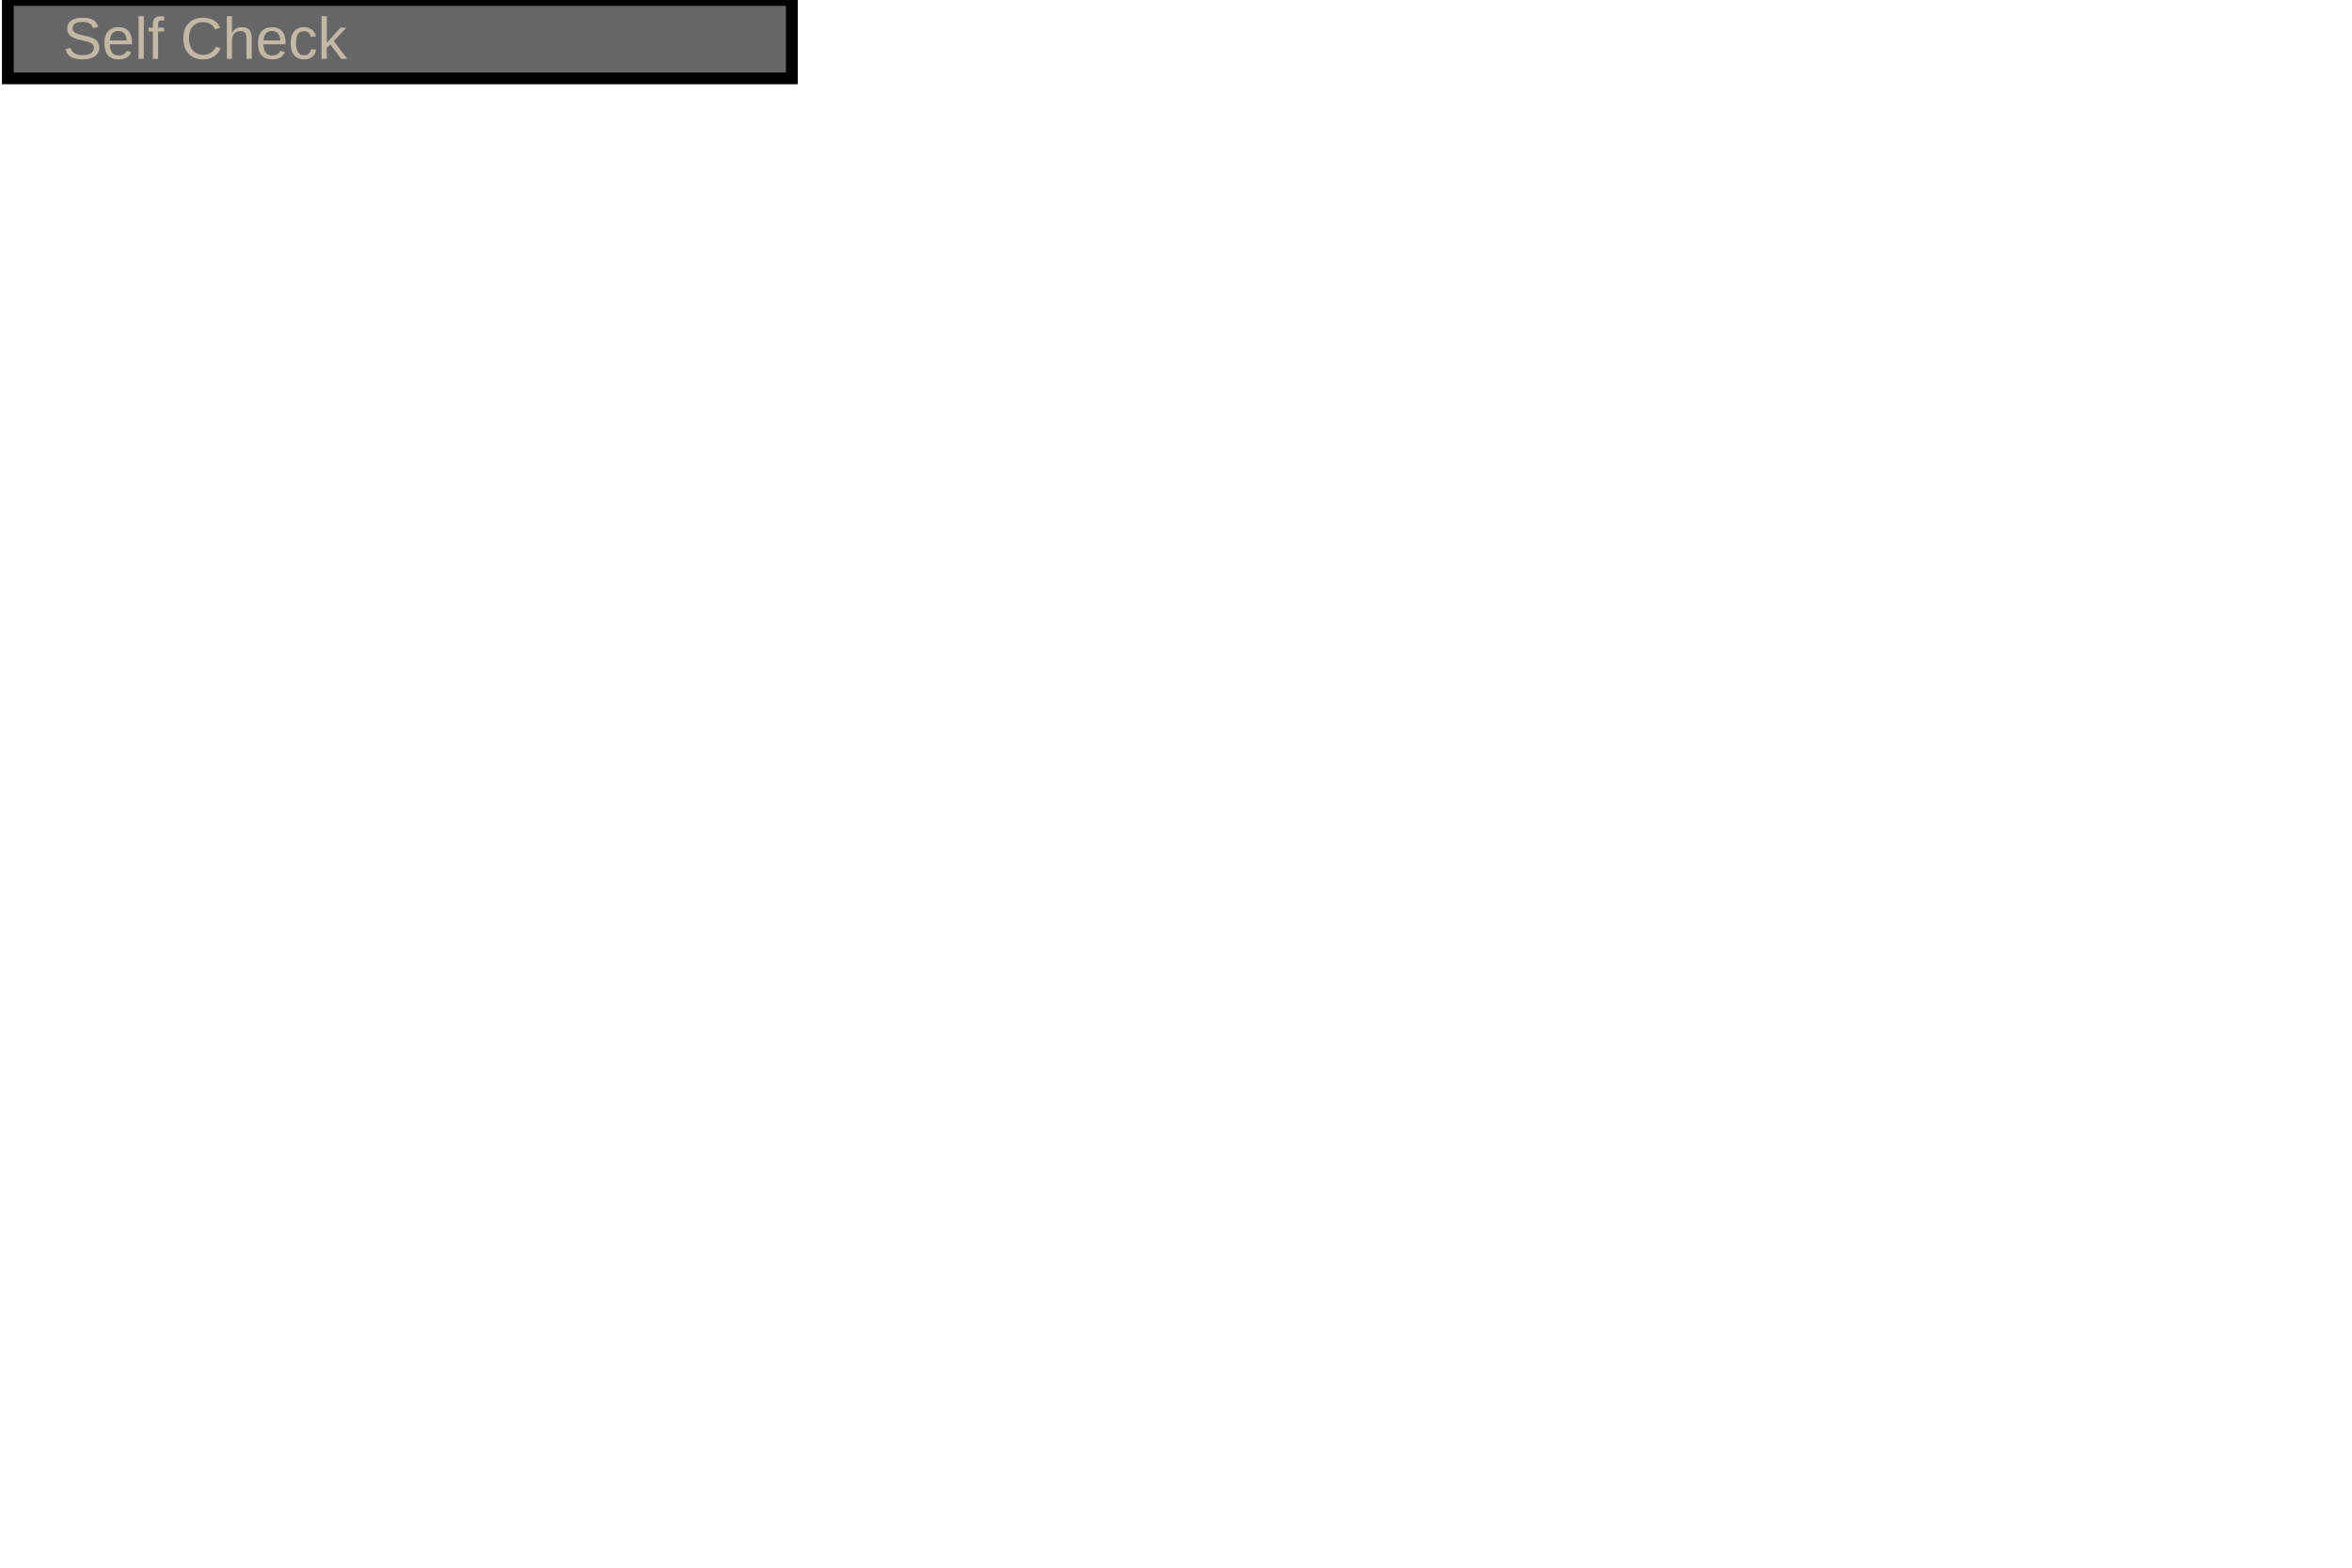
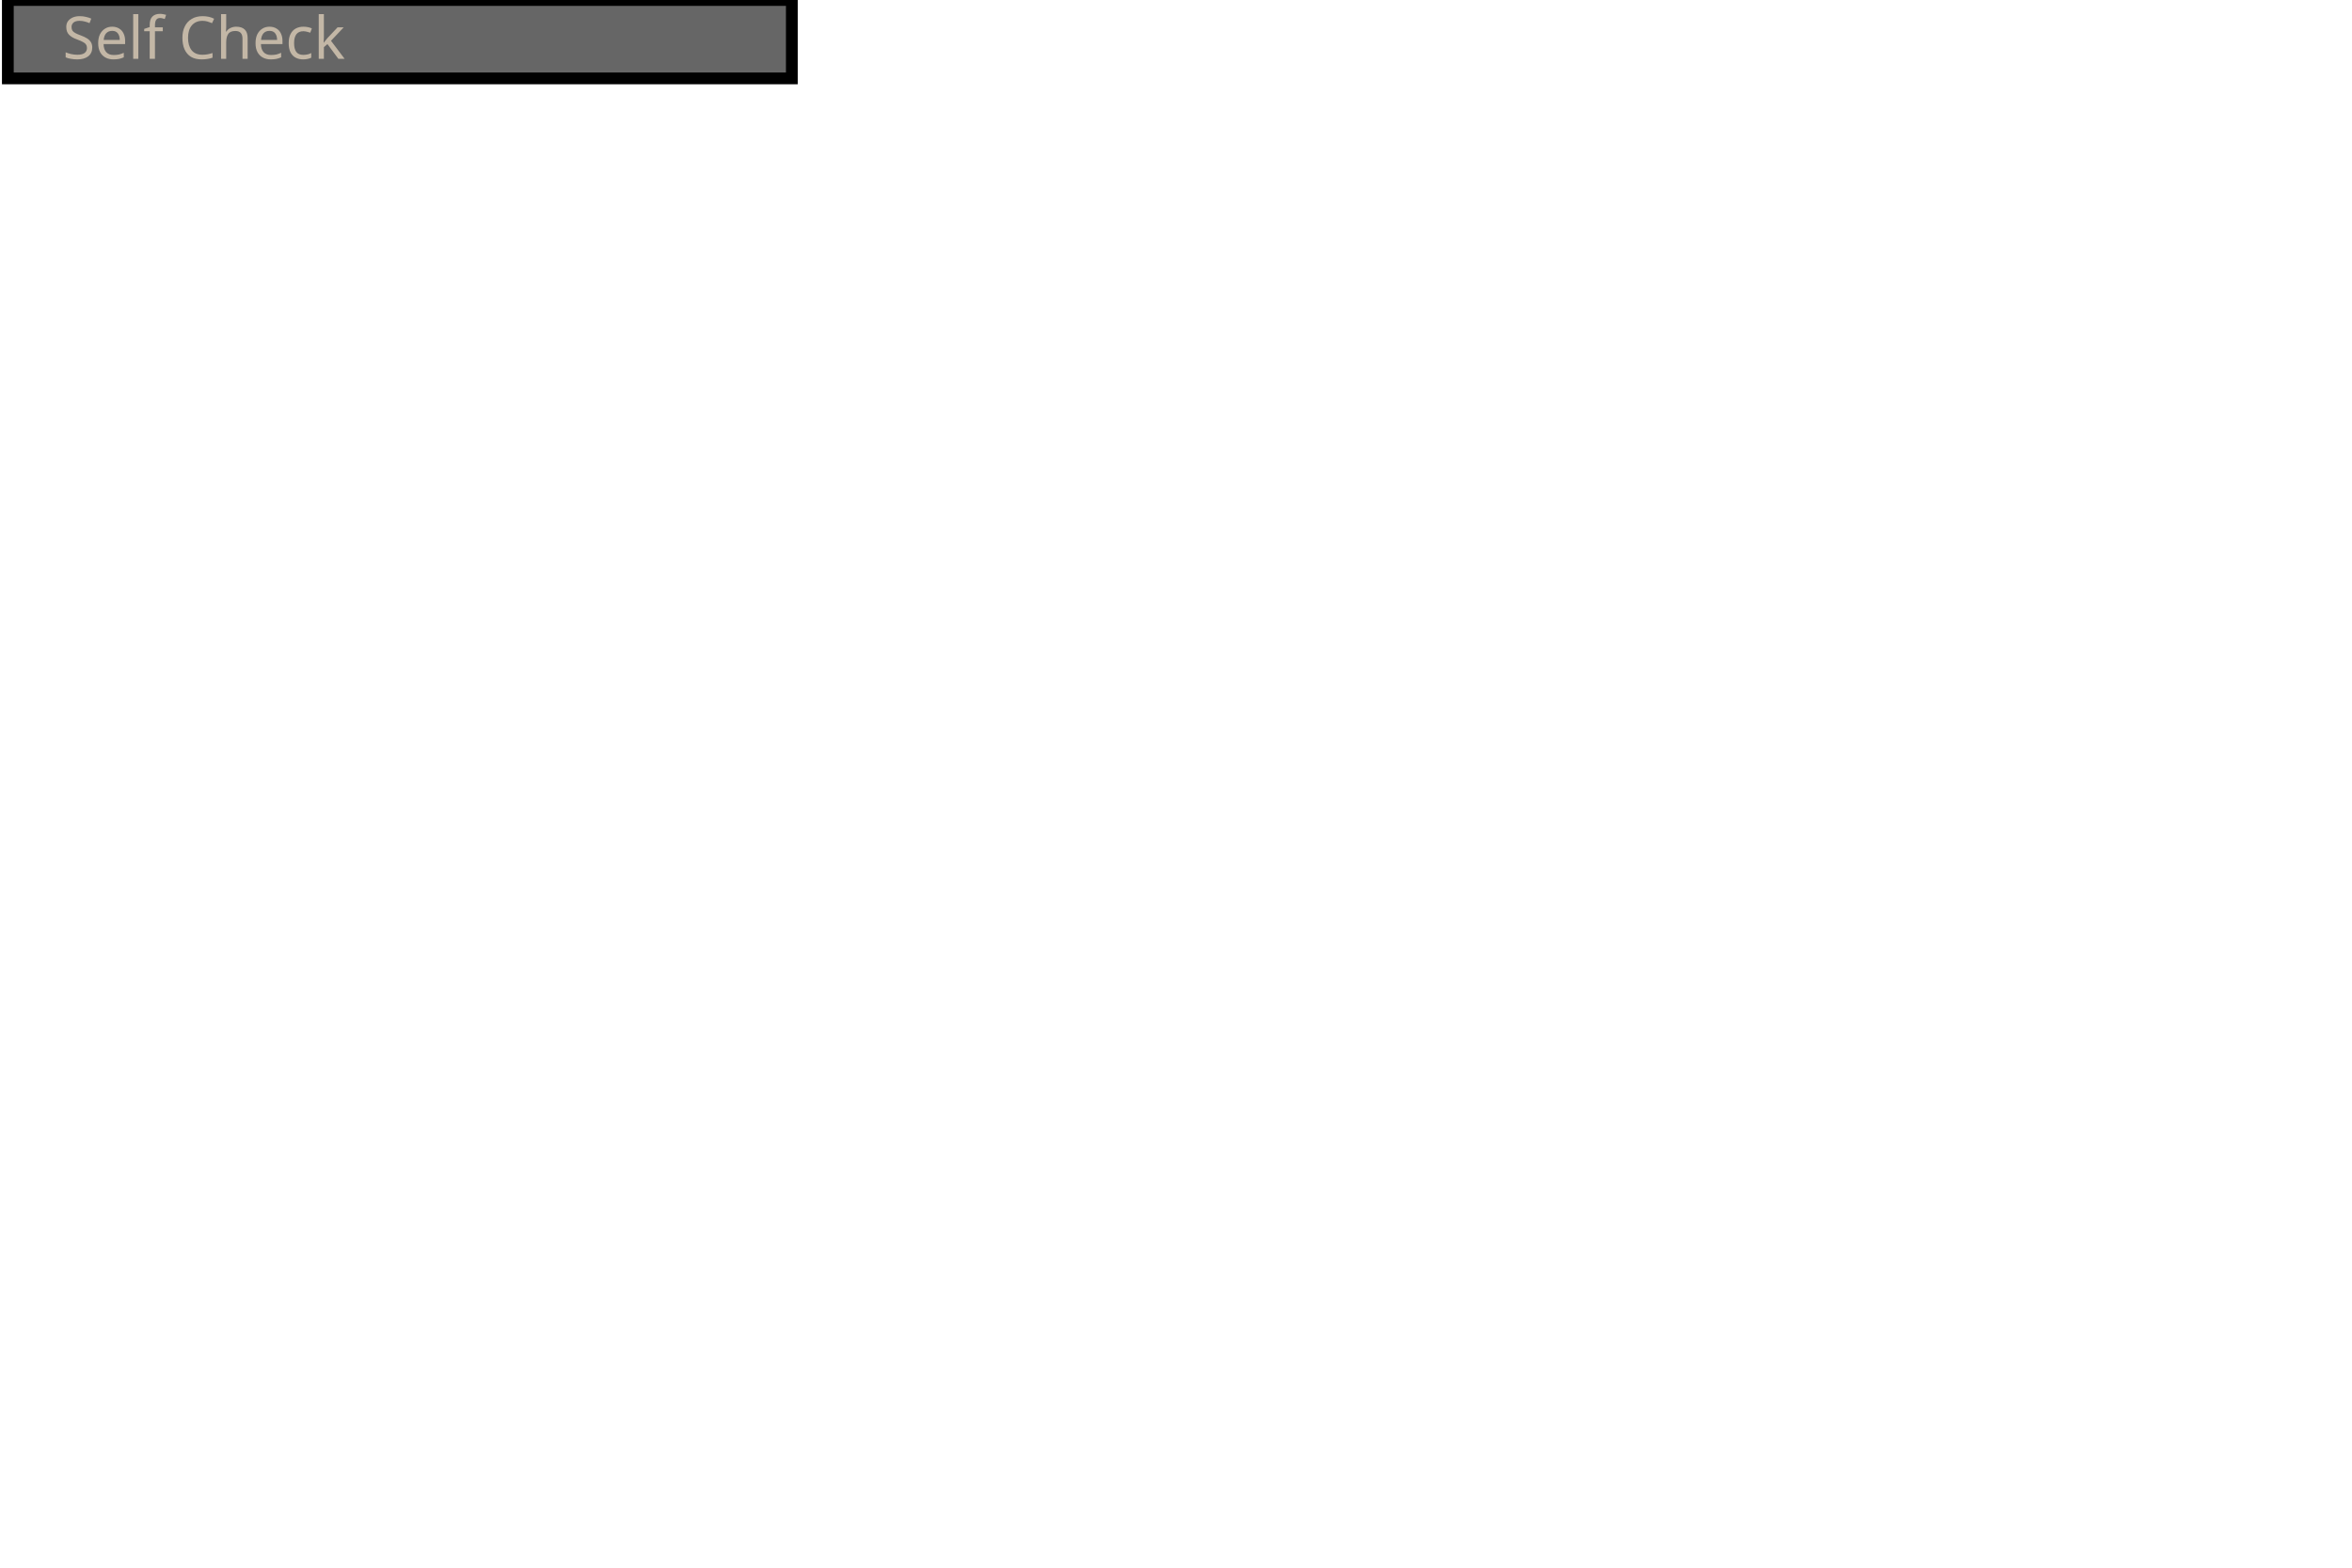
<svg xmlns="http://www.w3.org/2000/svg" version="1.1" viewBox="0 0 300 200">
  <rect width="100" height="10" fill="#666666" style="fill:rgb();stroke-width:1.5;stroke:rgb(0,0,0)" x="1" />
-   <text fill="#c3b7a6" font-size="7.5" font-family="Arial" x="8" y="7.5">Self Check</text>
+   <text fill="#c3b7a6" font-size="7.5" font-family="sans-serif" x="8" y="7.5">Self Check</text>
</svg>
